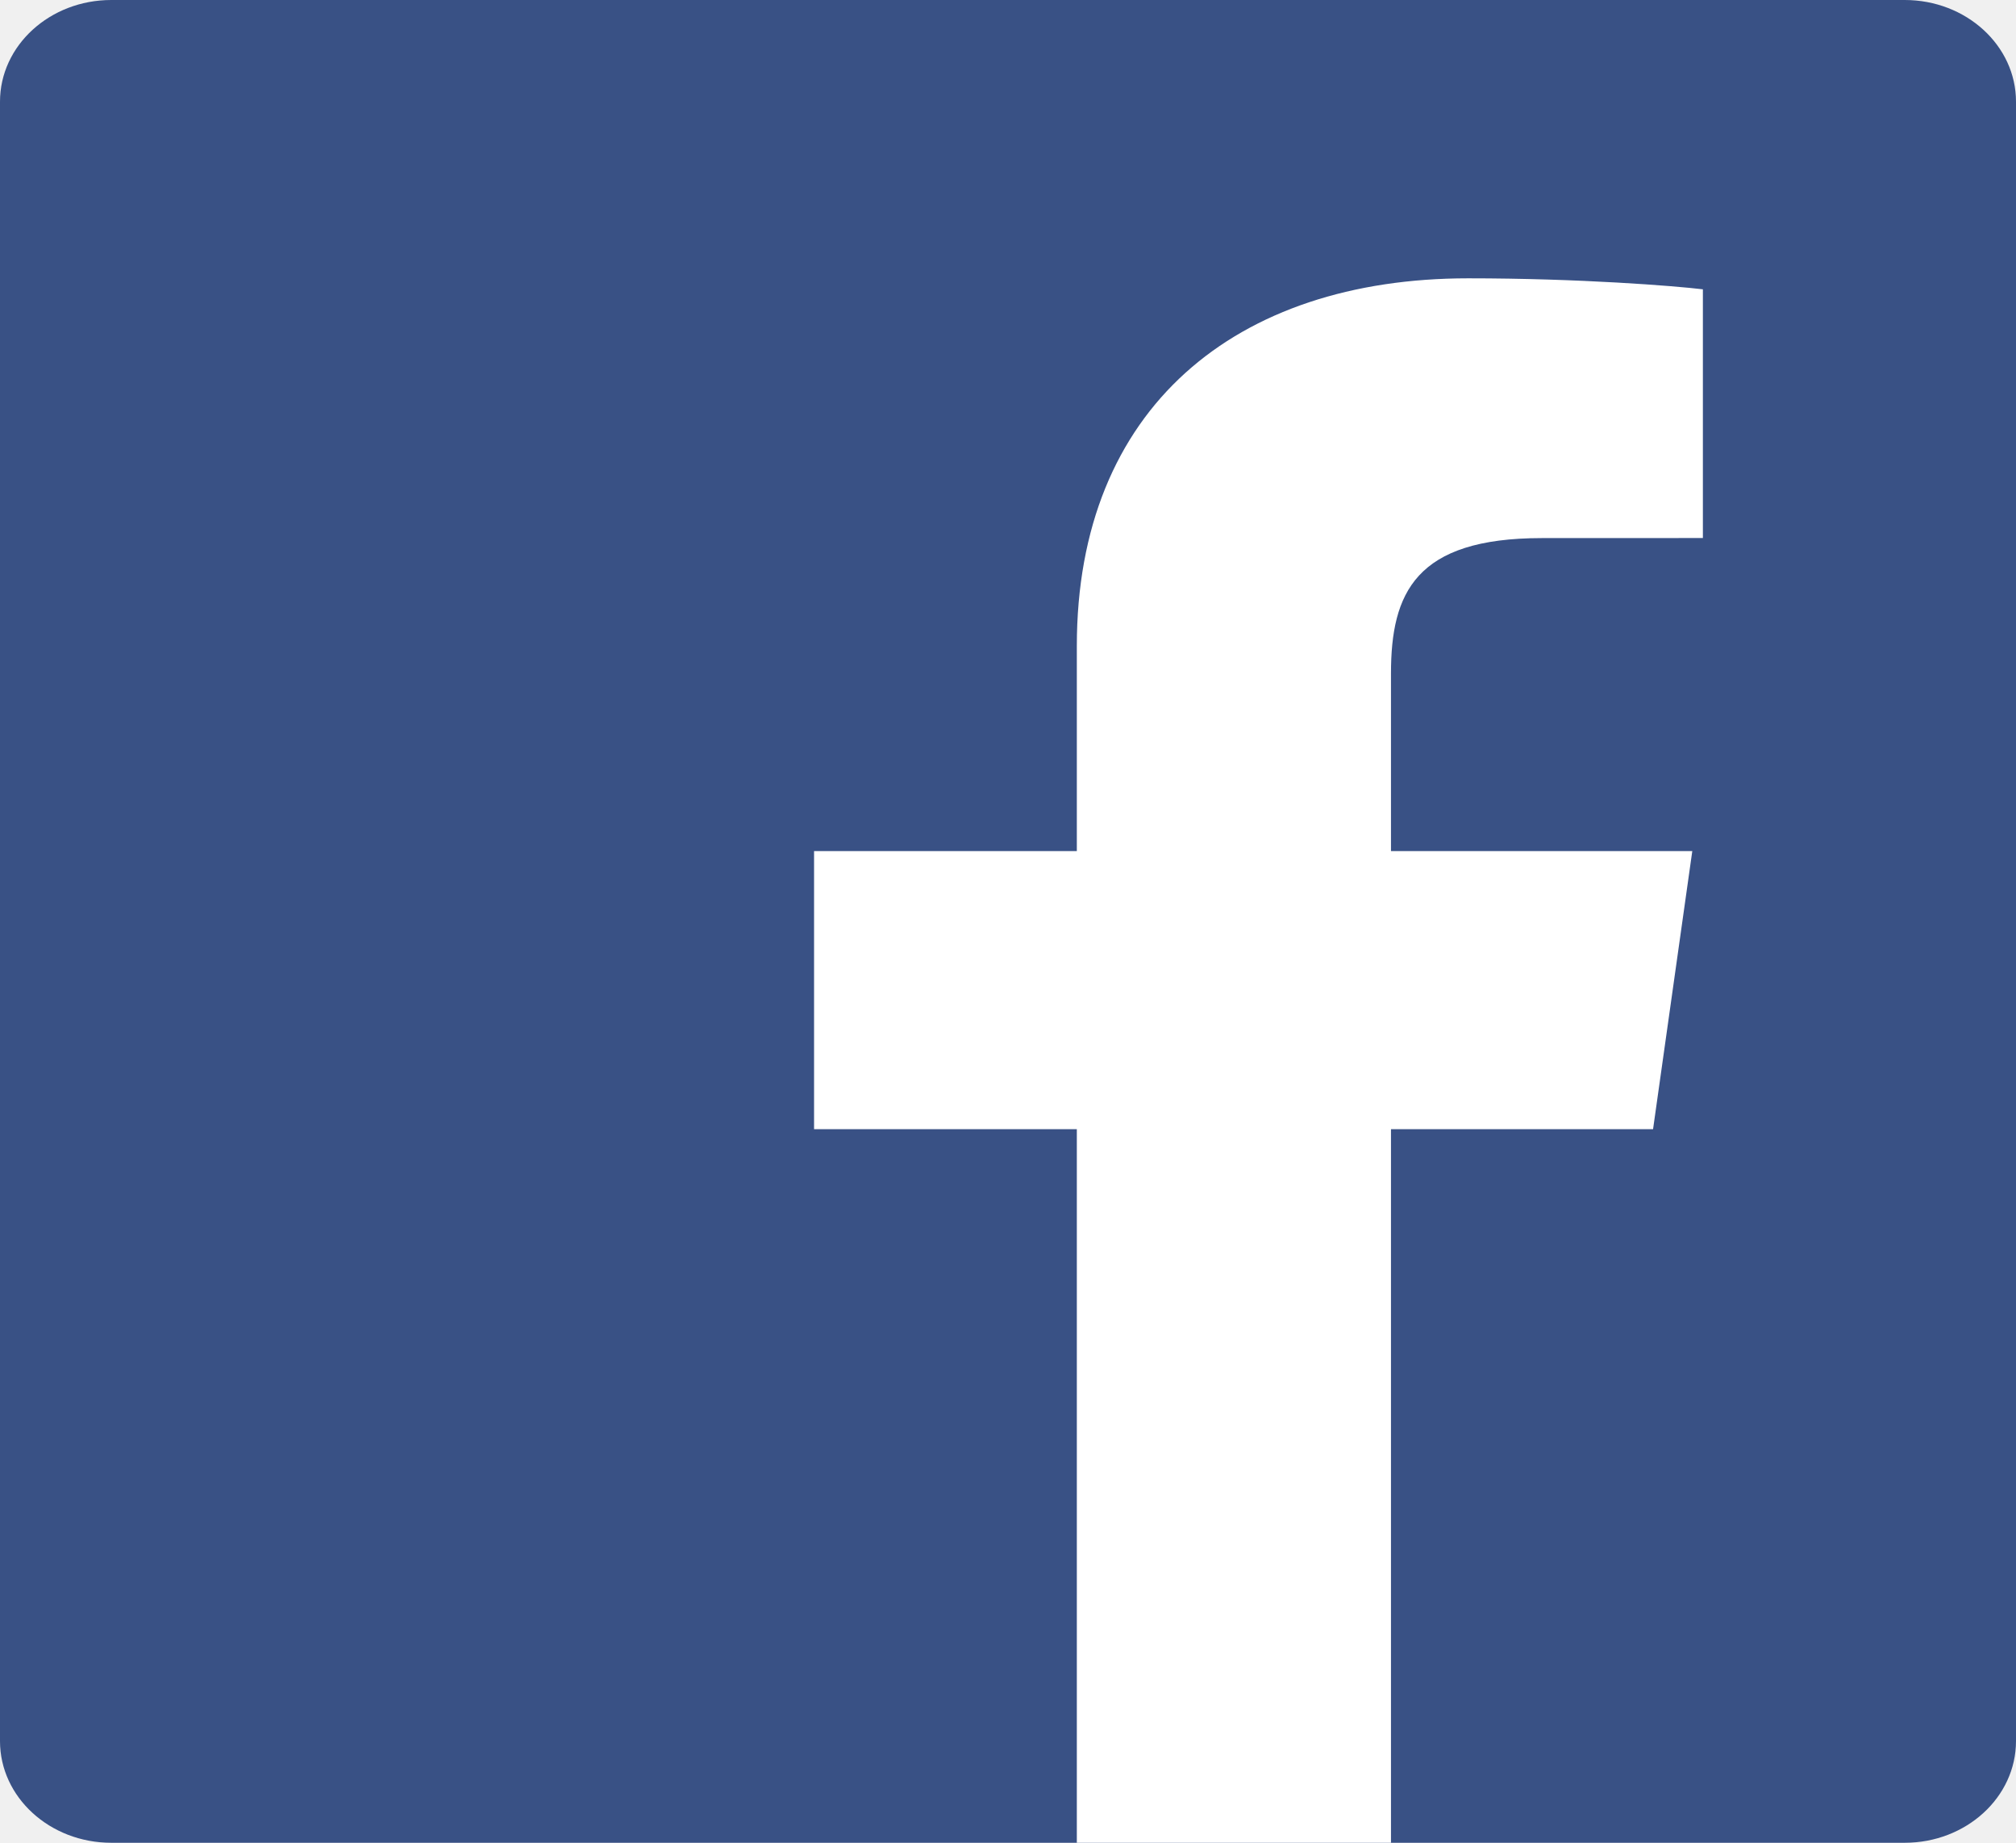
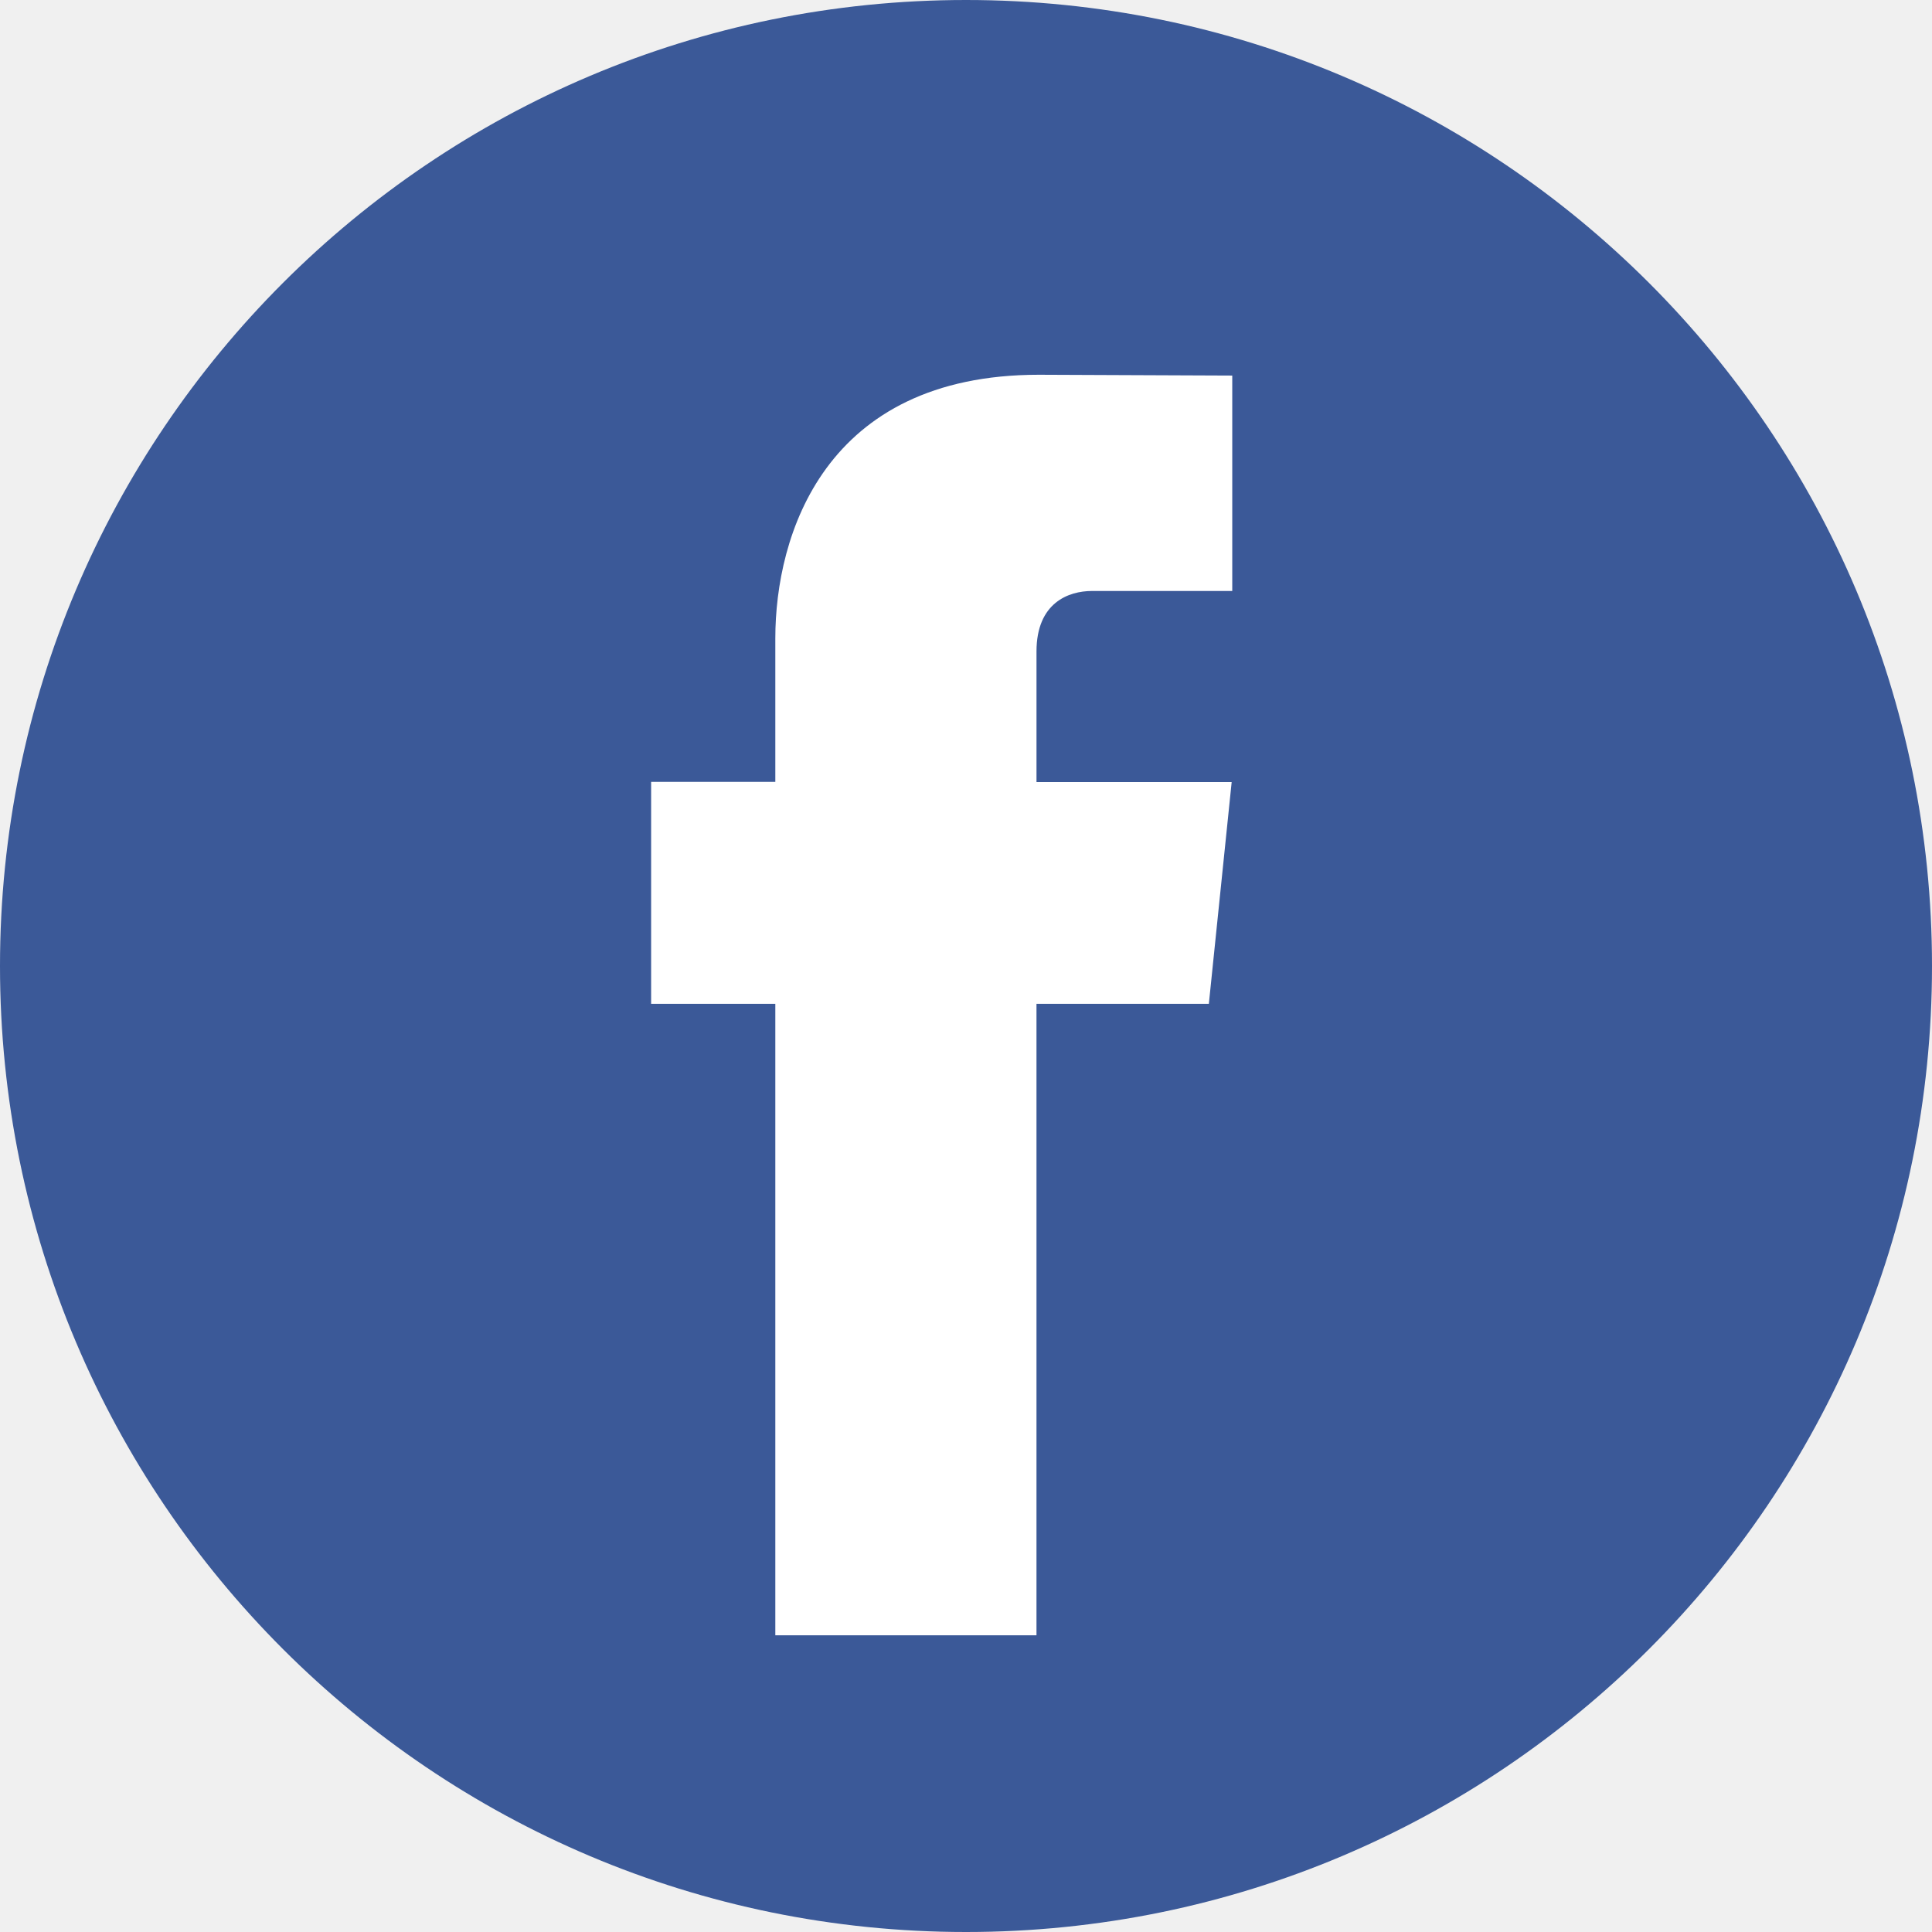
- <svg xmlns="http://www.w3.org/2000/svg" width="35" height="32" viewBox="0 0 35 32" fill="none">
-   <g clip-path="url(#clip0)">
-     <path d="M33.068 32C34.135 32 35 31.209 35 30.234V1.766C35 0.791 34.135 0 33.068 0H1.932C0.865 0 0 0.791 0 1.766V30.234C0 31.209 0.865 32 1.932 32H33.068Z" fill="#395185" />
-     <path d="M24.149 32V19.608H28.699L29.38 14.779H24.149V11.695C24.149 10.297 24.574 9.344 26.767 9.344L29.564 9.343V5.024C29.08 4.965 27.42 4.833 25.488 4.833C21.456 4.833 18.695 7.084 18.695 11.217V14.779H14.133V19.608H18.695V32H24.149Z" fill="white" />
+ <svg xmlns="http://www.w3.org/2000/svg" version="1.1" id="Capa_1" x="0px" y="0px" viewBox="0 0 112.196 112.196" style="enable-background:new 0 0 112.196 112.196;" xml:space="preserve">
+   <g>
+     <circle style="fill:#3B5998;" cx="56.098" cy="56.098" r="56.098" />
+     <path style="fill:#FFFFFF;" d="M70.201,58.294h-10.01v36.672H45.025V58.294h-7.213V45.406h7.213v-8.34   c0-5.964,2.833-15.303,15.301-15.303L71.56,21.81v12.51h-8.151c-1.337,0-3.217,0.668-3.217,3.513v7.585h11.334L70.201,58.294z" />
  </g>
-   <defs>
-     <clipPath id="clip0">
-       <rect width="35" height="32" fill="white" />
-     </clipPath>
-   </defs>
+   <g>
+ </g>
+   <g>
+ </g>
+   <g>
+ </g>
+   <g>
+ </g>
+   <g>
+ </g>
+   <g>
+ </g>
+   <g>
+ </g>
+   <g>
+ </g>
+   <g>
+ </g>
+   <g>
+ </g>
+   <g>
+ </g>
+   <g>
+ </g>
+   <g>
+ </g>
+   <g>
+ </g>
+   <g>
+ </g>
</svg>
